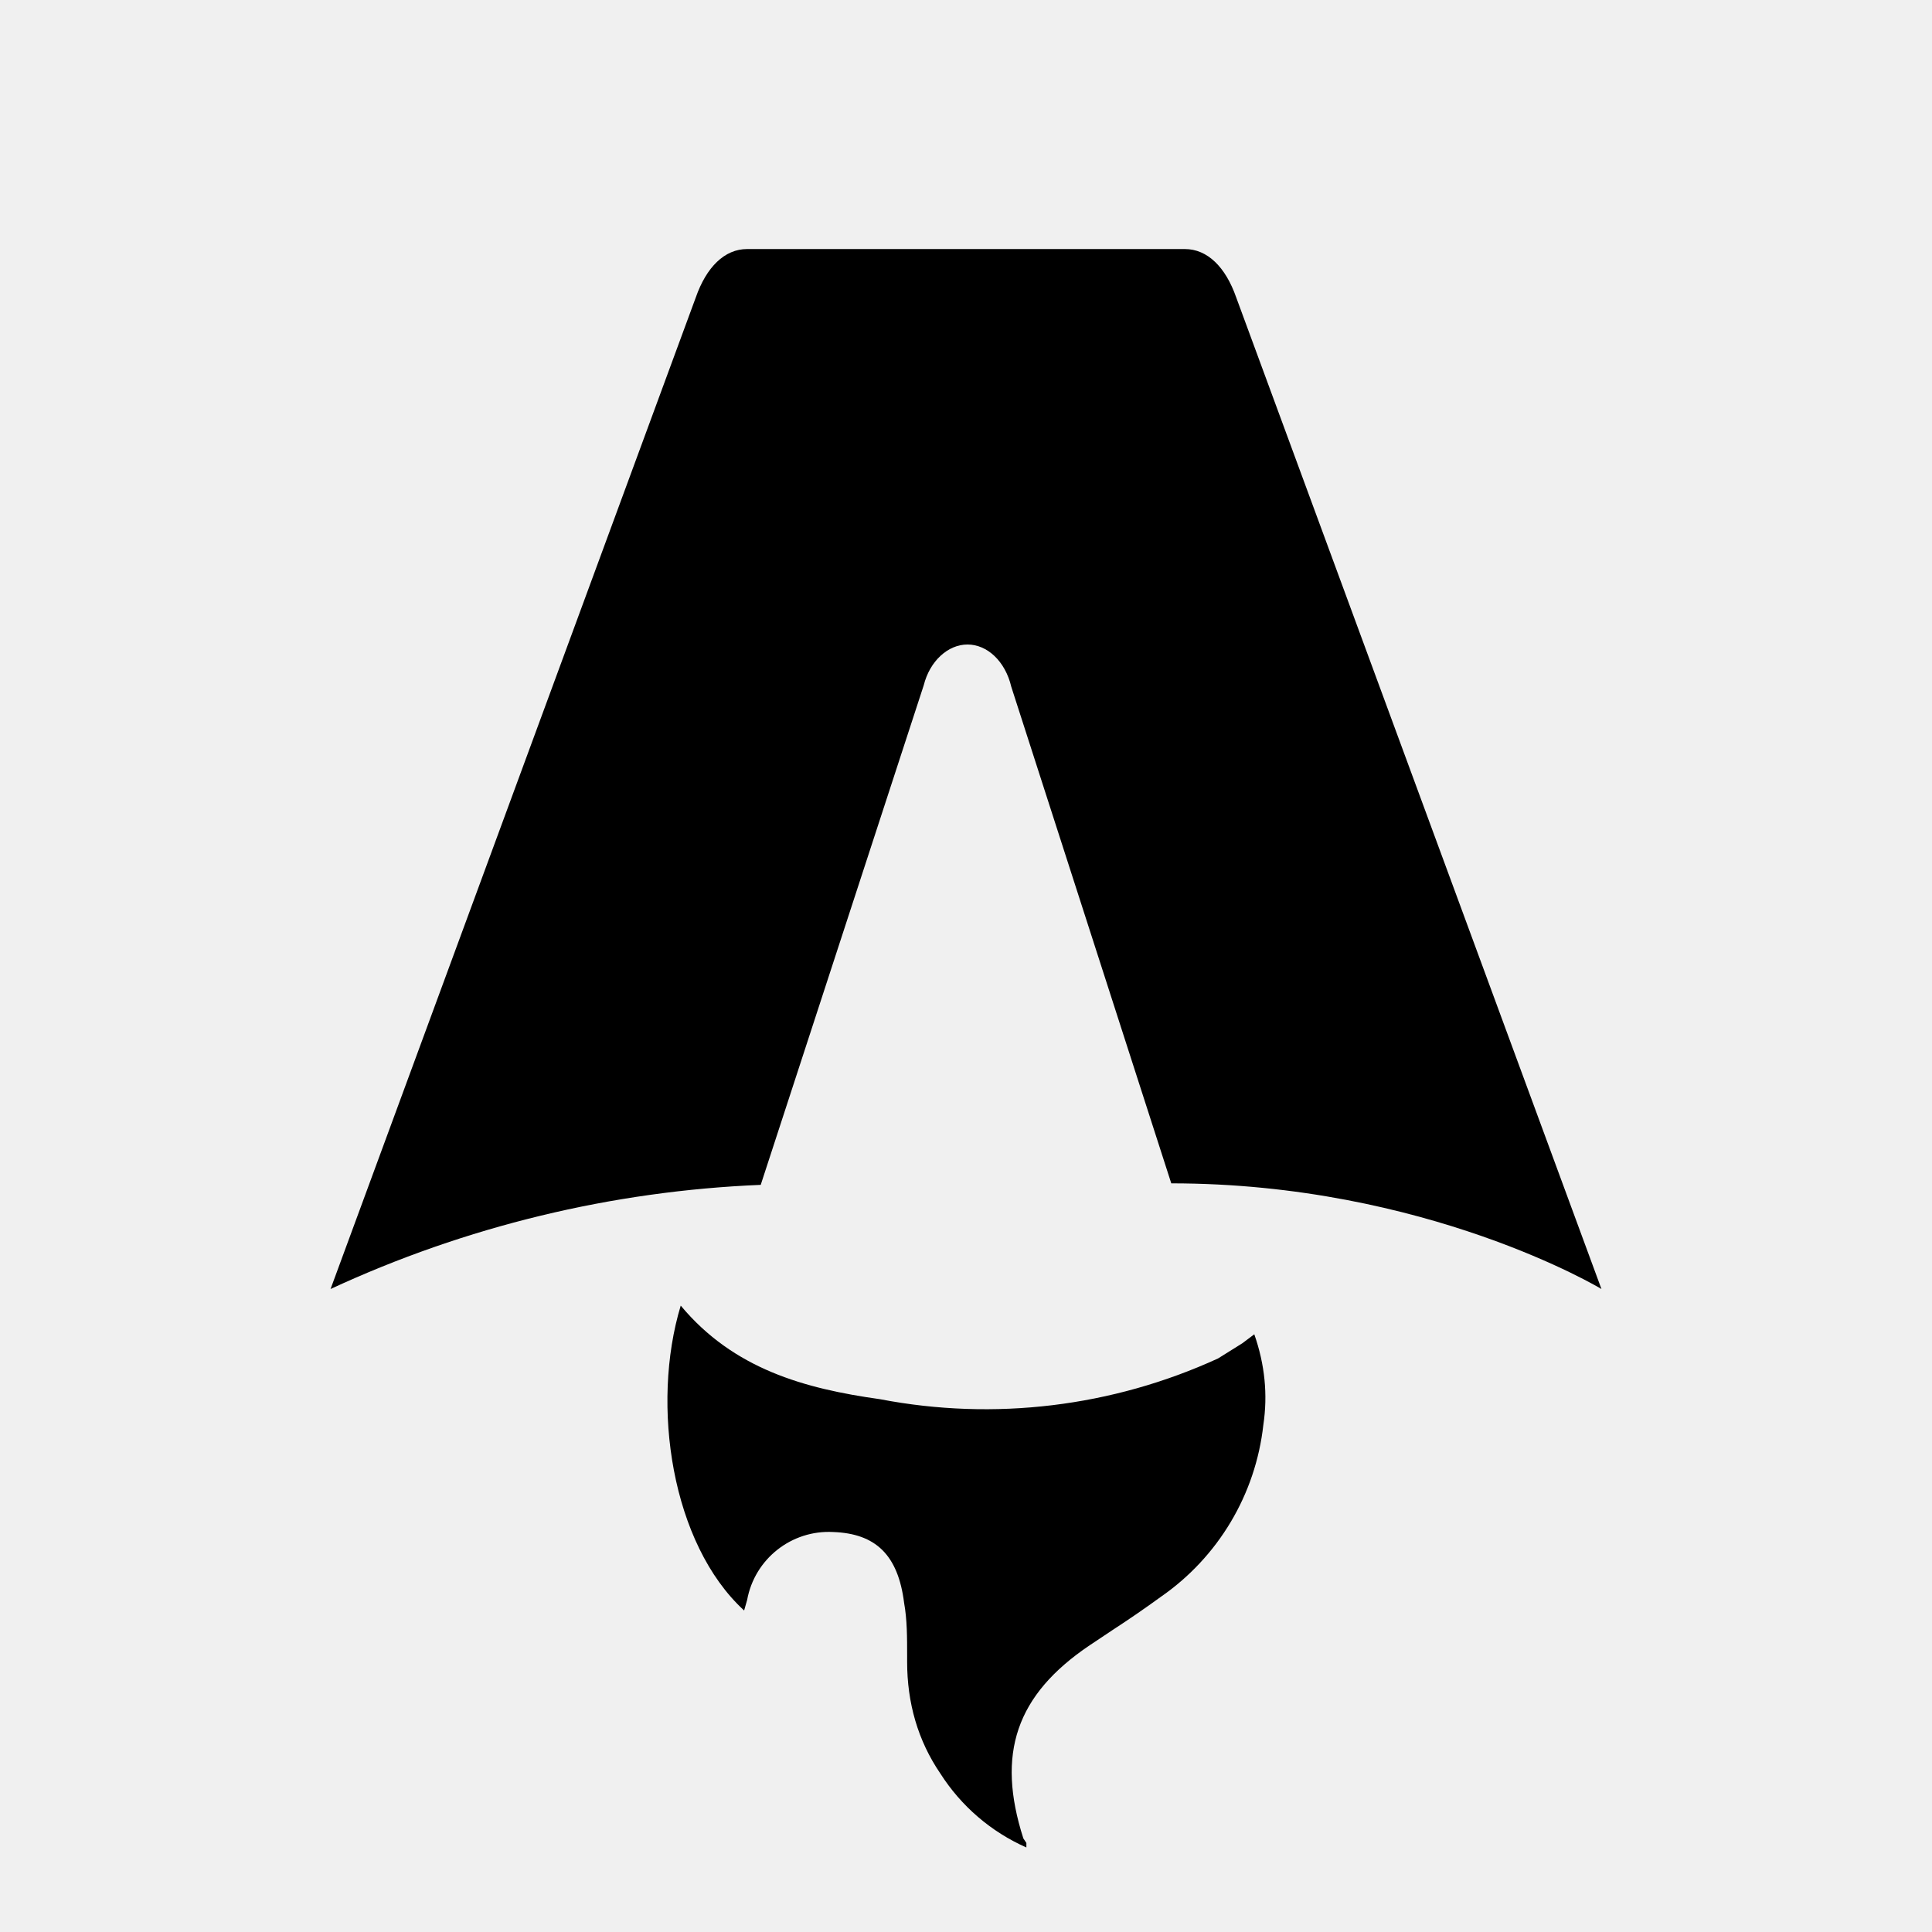
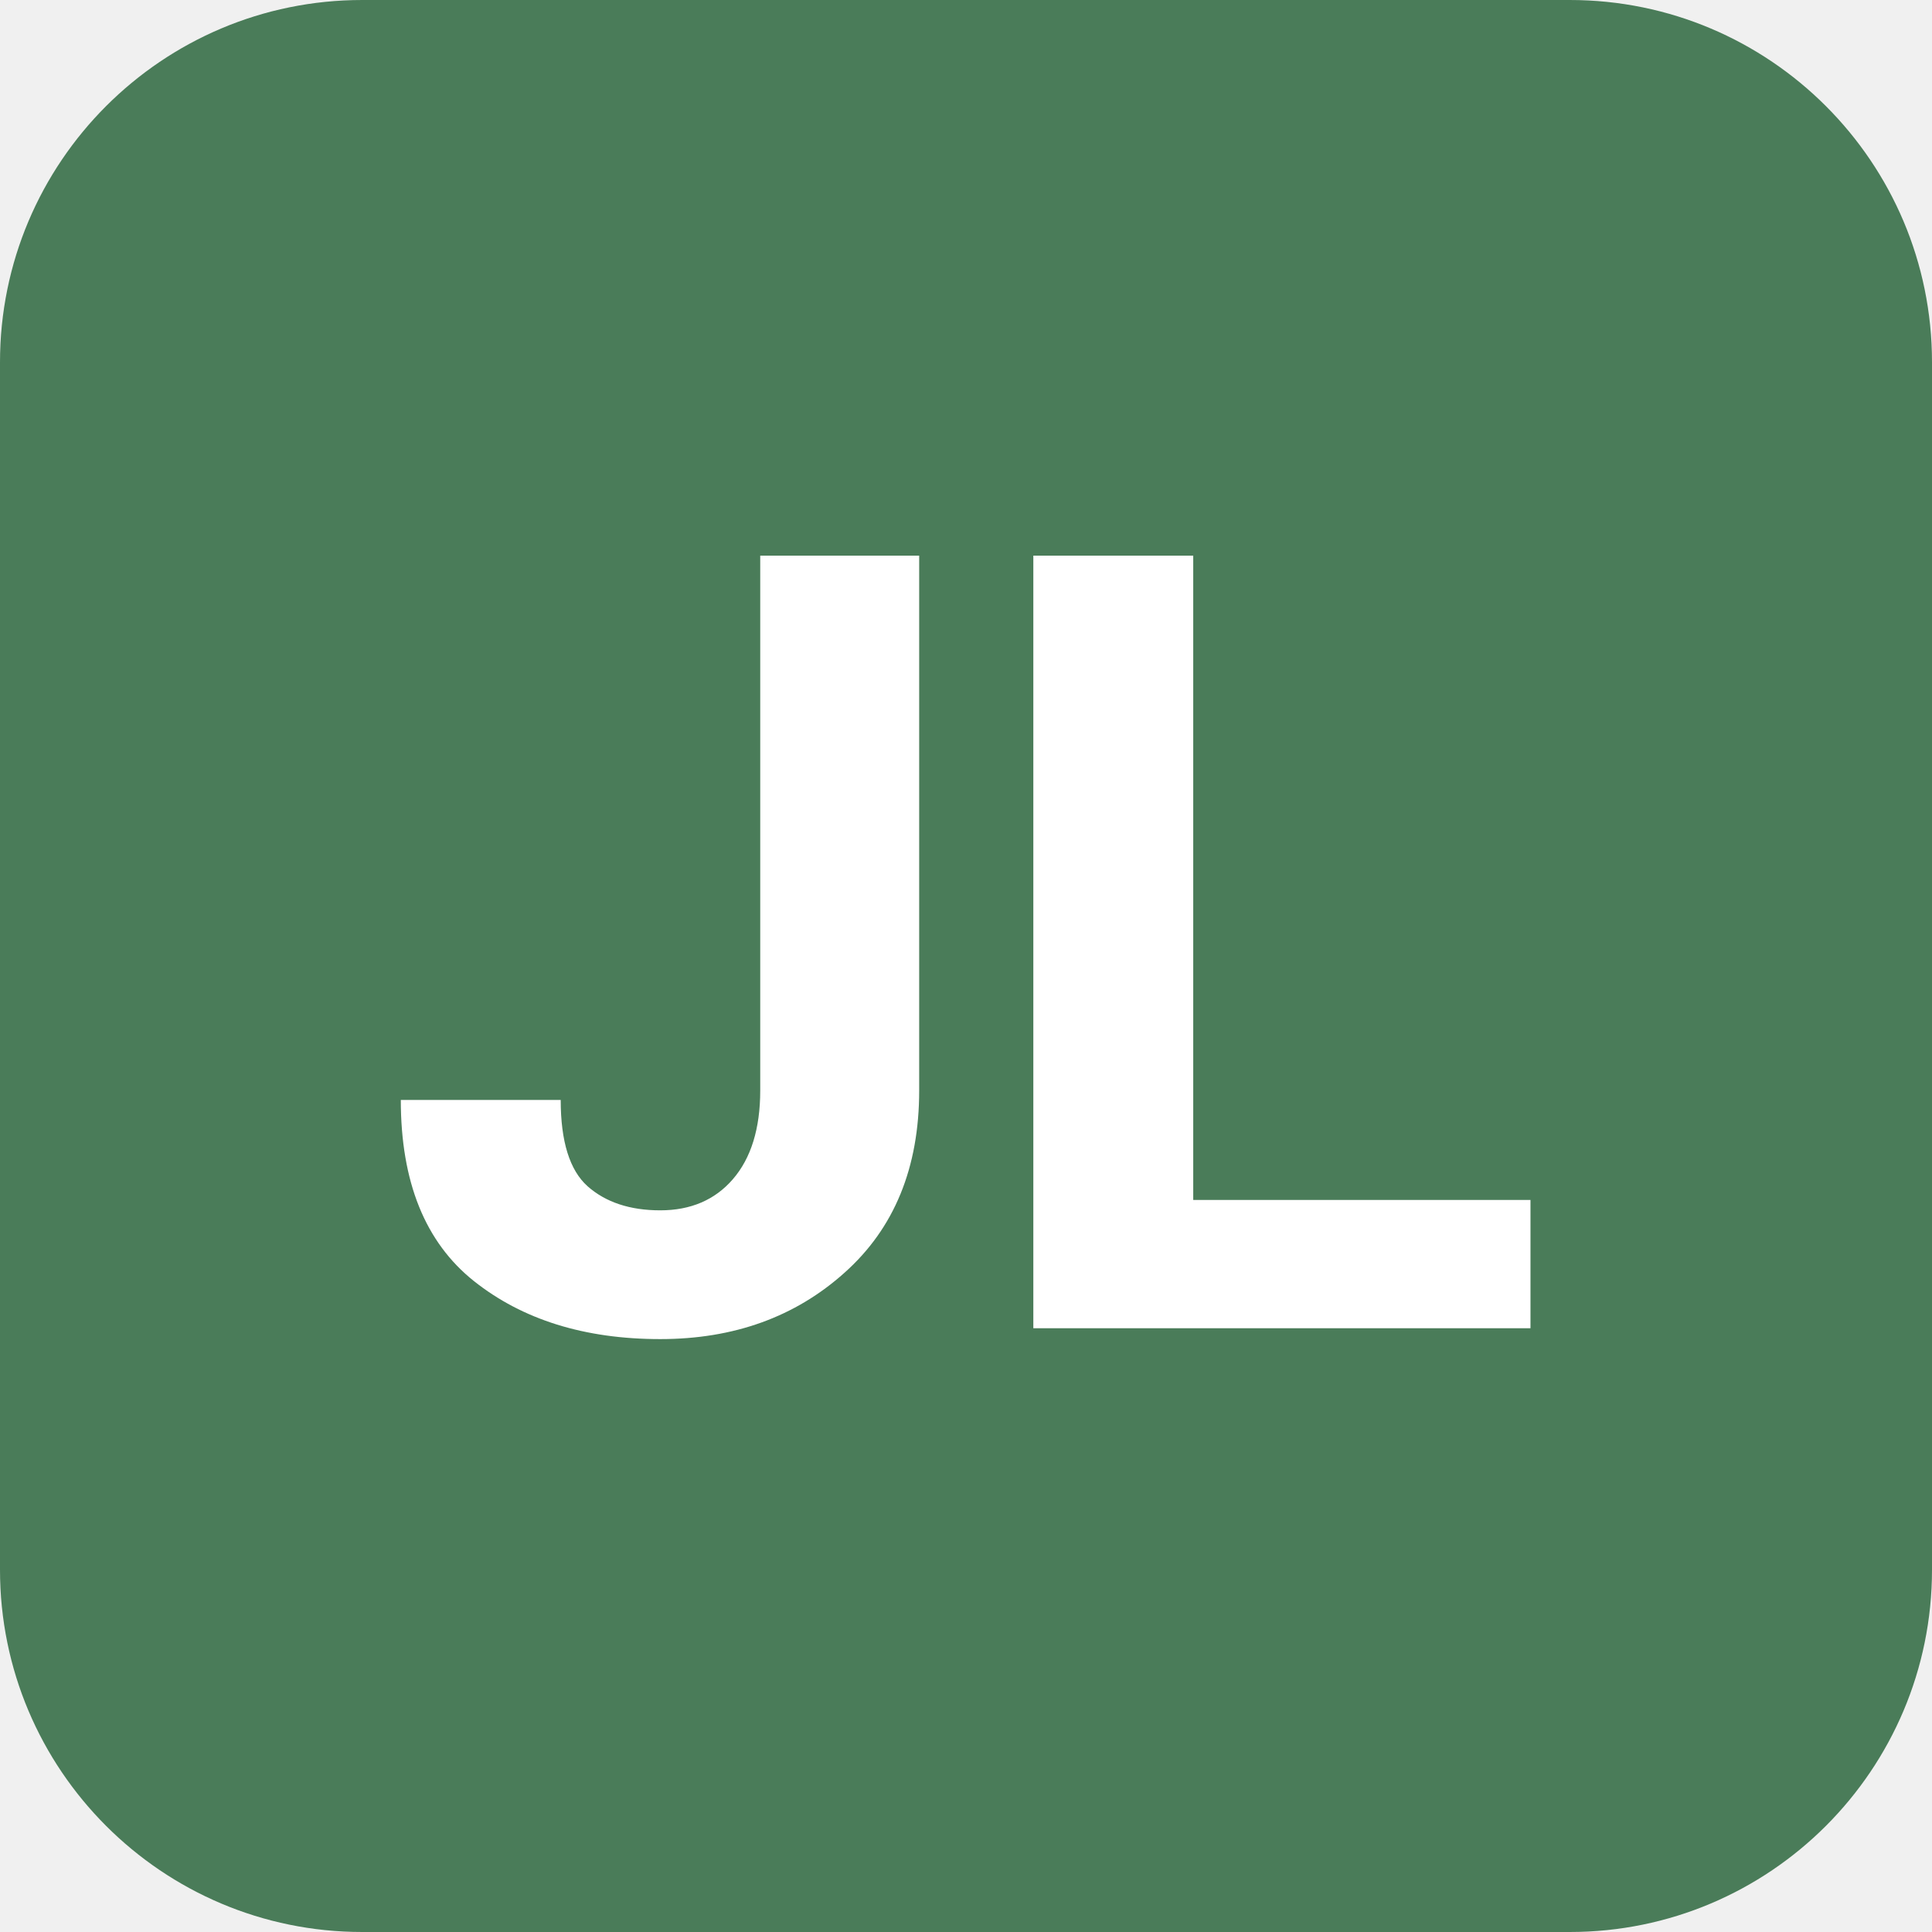
- <svg xmlns="http://www.w3.org/2000/svg" fill="none" viewBox="0 0 128 128">
-   <path d="M50.4 78.5a75.1 75.1 0 0 0-28.5 6.9l24.2-65.7c.7-2 1.9-3.2 3.4-3.2h29c1.5 0 2.7 1.2 3.4 3.2l24.2 65.7s-11.6-7-28.5-7L67 45.5c-.4-1.7-1.6-2.8-2.9-2.8-1.3 0-2.5 1.1-2.9 2.7L50.4 78.5Zm-1.1 28.2Zm-4.2-20.2c-2 6.6-.6 15.8 4.2 20.2a17.5 17.5 0 0 1 .2-.7 5.5 5.5 0 0 1 5.7-4.5c2.8.1 4.3 1.5 4.7 4.7.2 1.1.2 2.3.2 3.5v.4c0 2.7.7 5.2 2.2 7.4a13 13 0 0 0 5.7 4.9v-.3l-.2-.3c-1.8-5.6-.5-9.5 4.4-12.8l1.5-1a73 73 0 0 0 3.2-2.2 16 16 0 0 0 6.8-11.4c.3-2 .1-4-.6-6l-.8.6-1.6 1a37 37 0 0 1-22.4 2.7c-5-.7-9.7-2-13.2-6.2Z" />
-   <style>
-         path { fill: #000; }
-         @media (prefers-color-scheme: dark) {
-             path { fill: #FFF; }
-         }
-     </style>
+ <svg xmlns="http://www.w3.org/2000/svg" viewBox="0 0 64 64">
+   <rect width="64" height="64" rx="12" fill="#4a7c59" />
+   <text x="32" y="44" font-family="ui-sans-serif, system-ui, -apple-system, 'Segoe UI', Roboto, 'Helvetica Neue', sans-serif" font-weight="700" font-size="36" text-anchor="middle" fill="#ffffff" letter-spacing="-0.02em">JL</text>
</svg>
